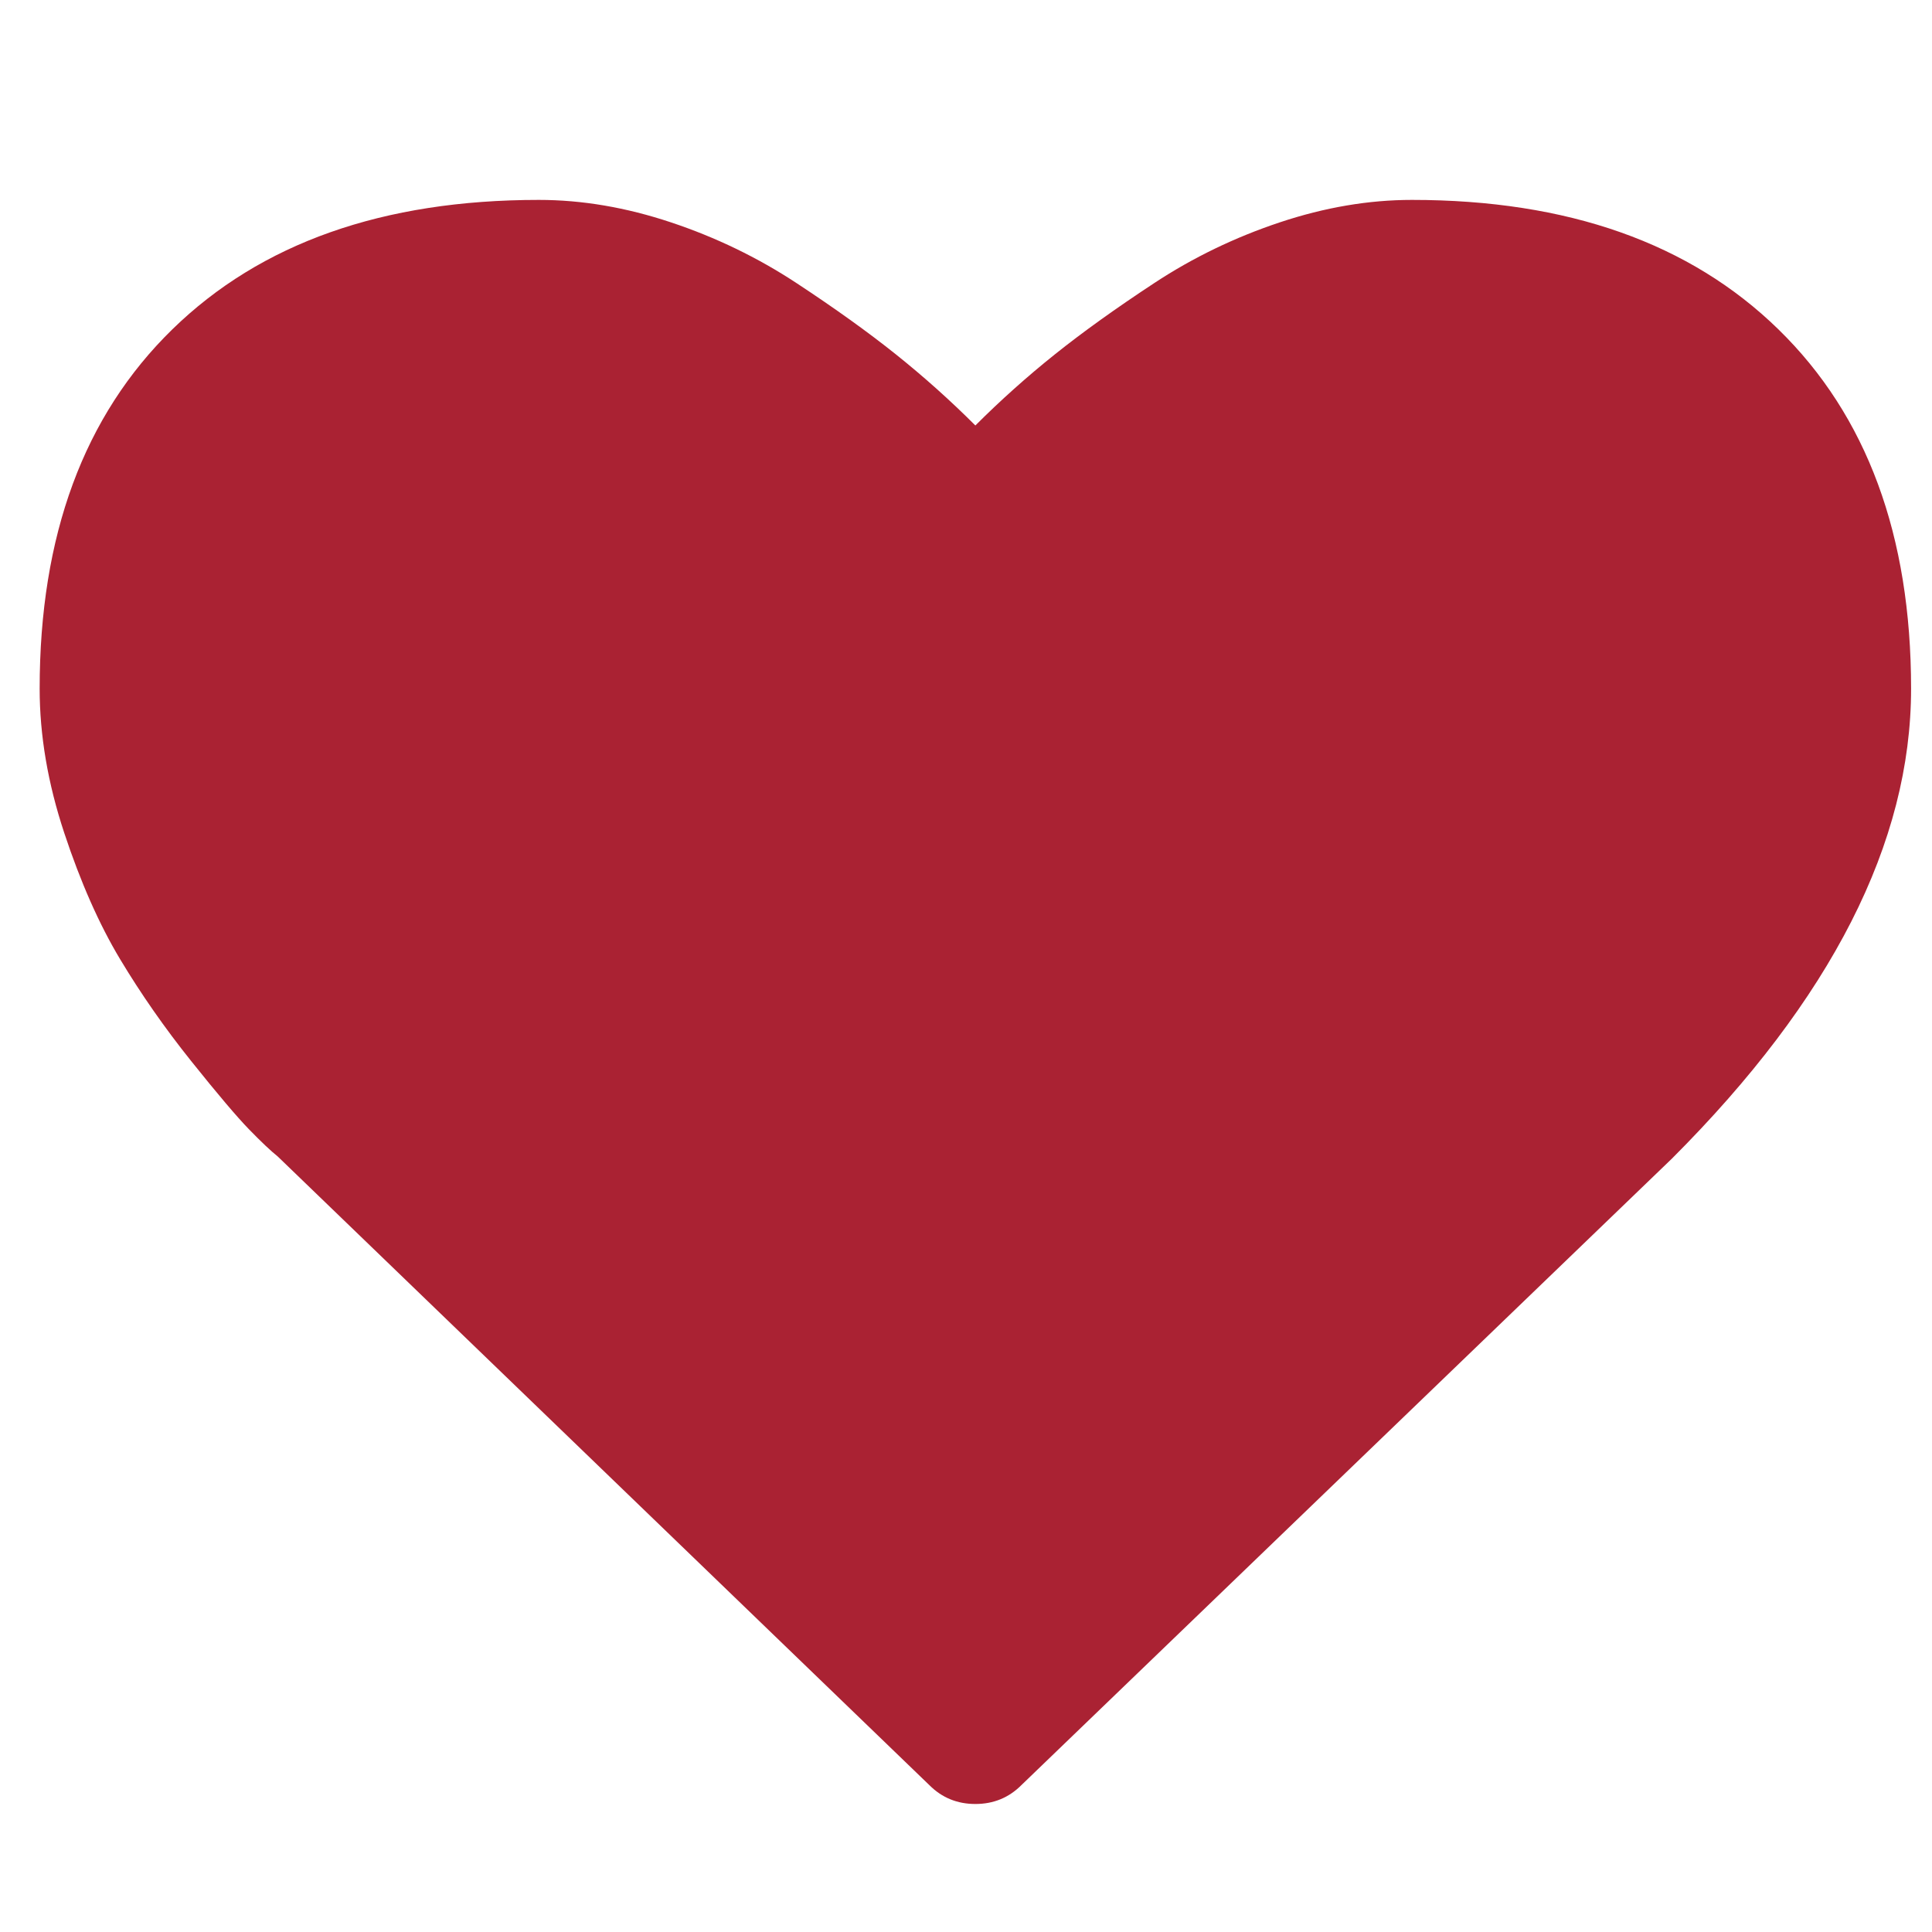
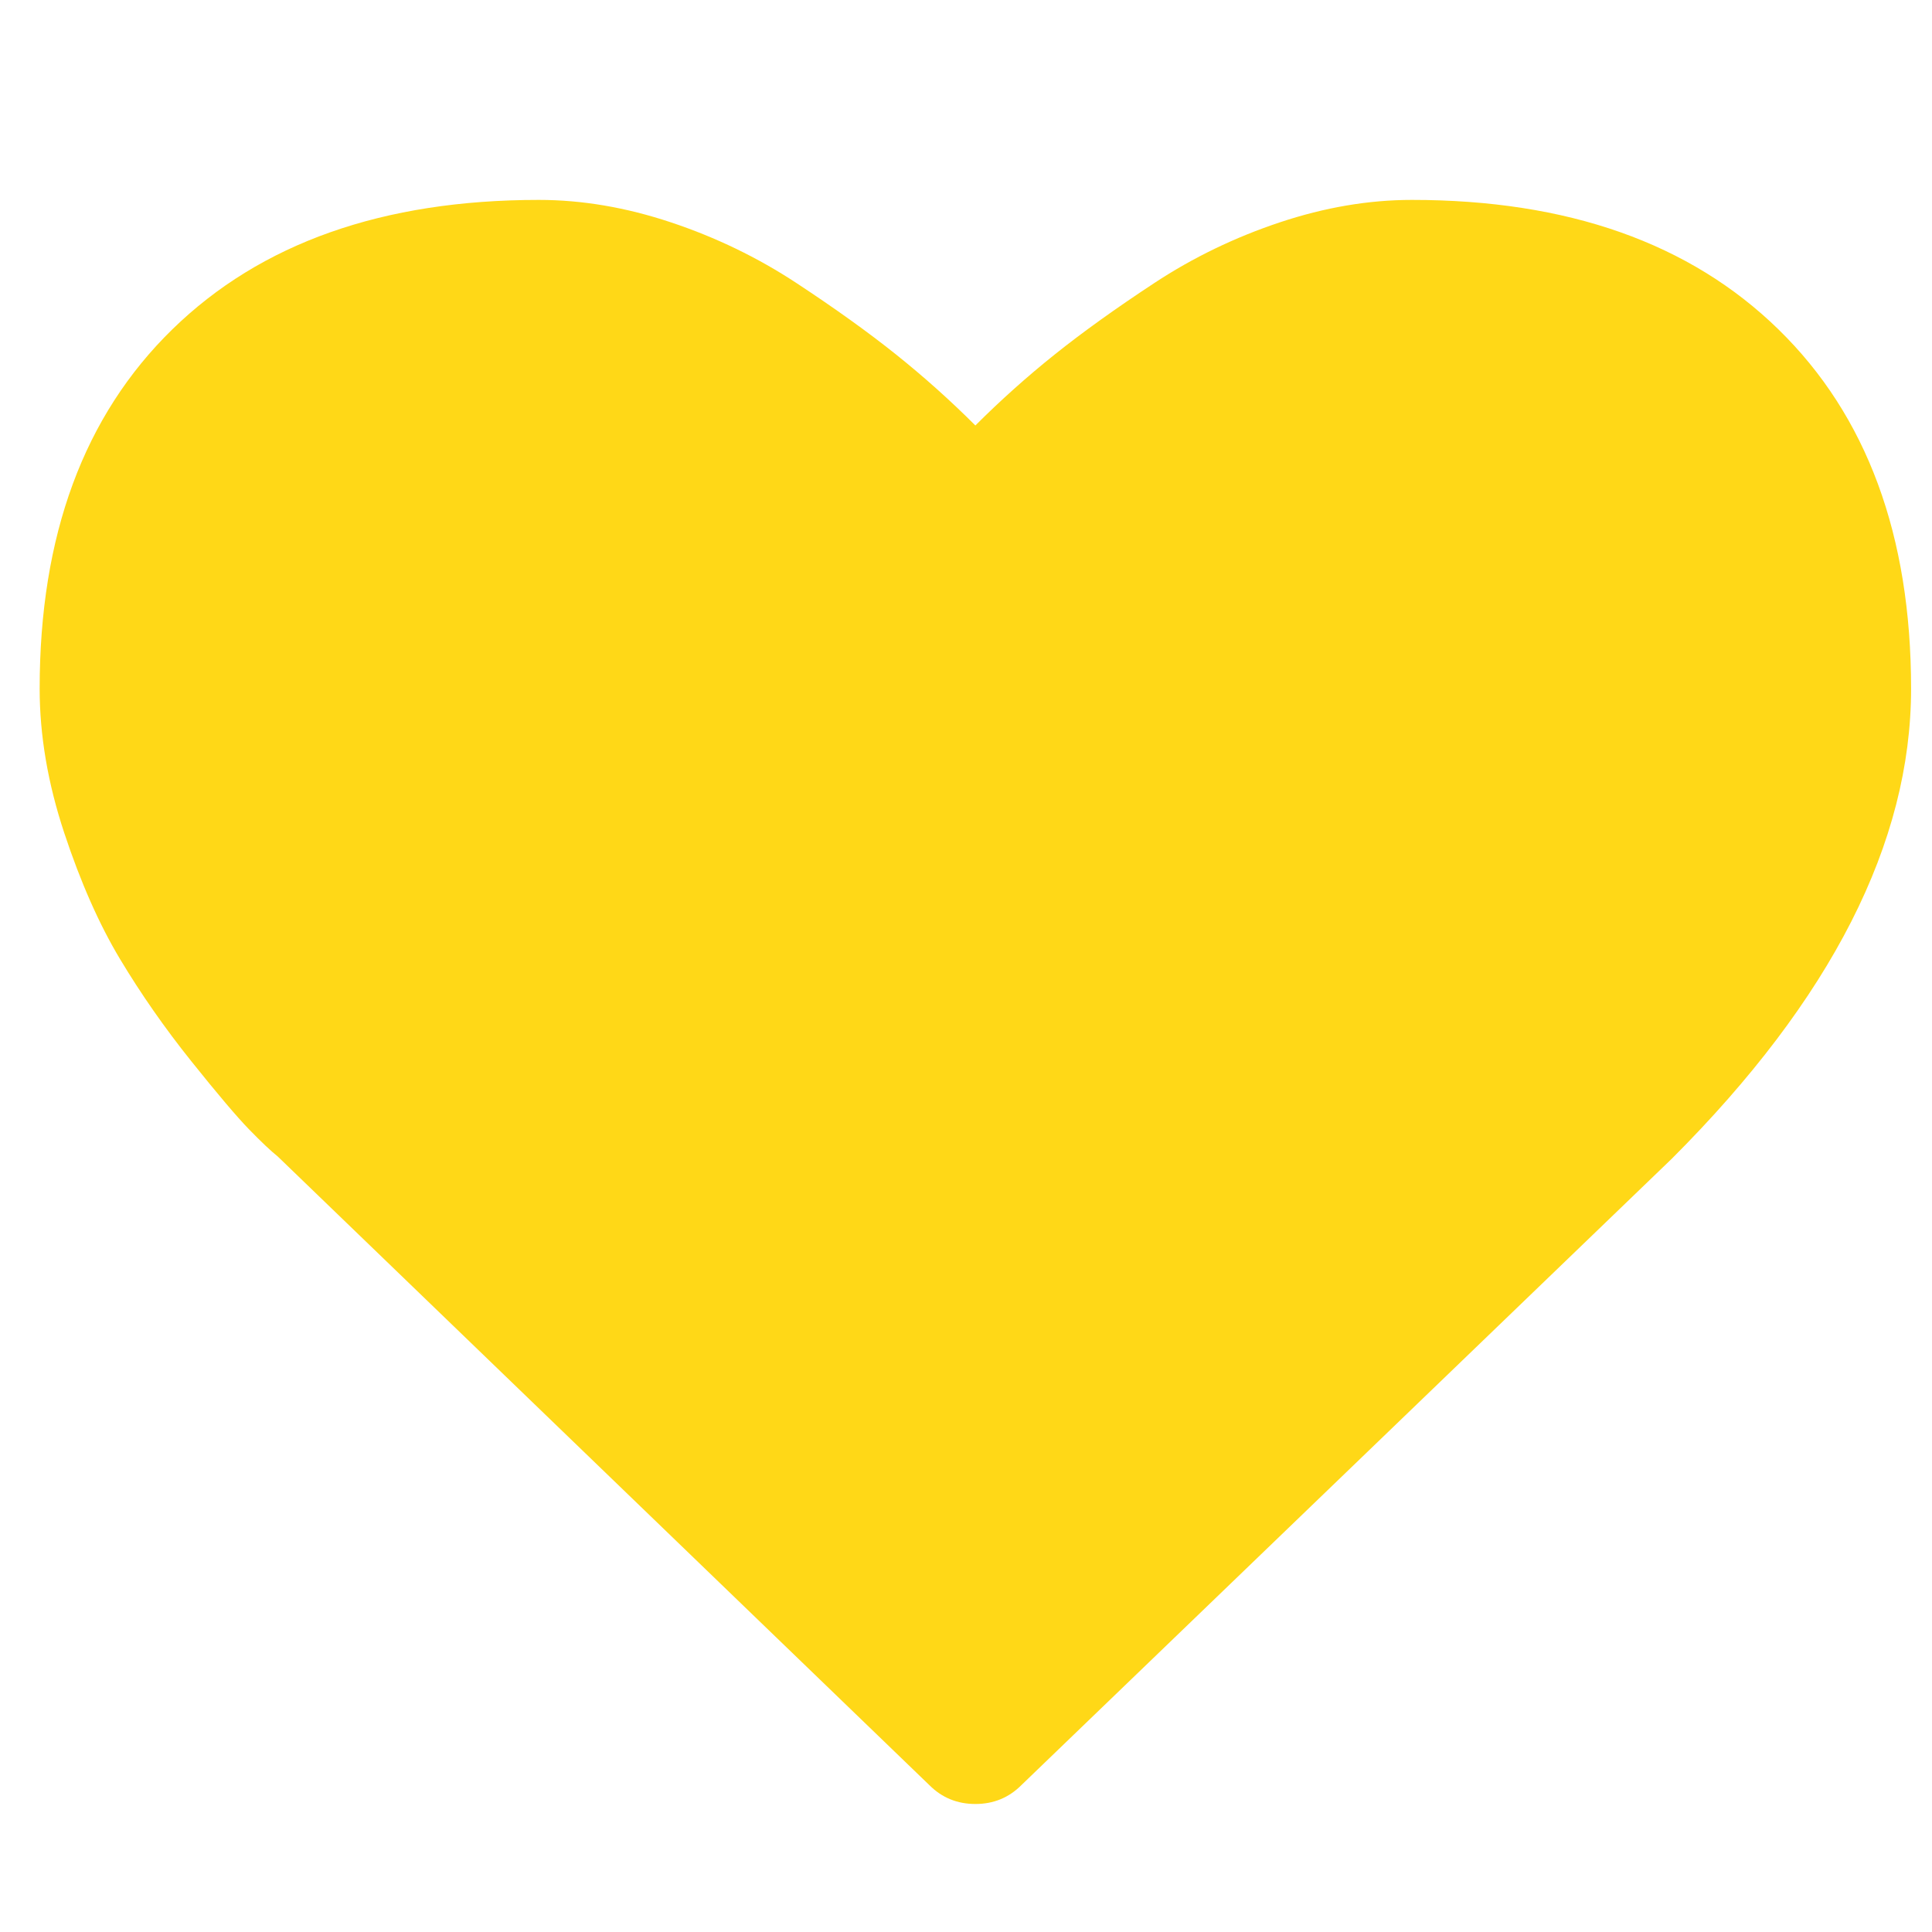
<svg xmlns="http://www.w3.org/2000/svg" viewBox="0 -256 1850 1850">
-   <path fill="#a23" d="M933.97 1471.42q-26 0-44-18l-624-602q-10-8-27.5-26t-55.5-65.5q-38-47.5-68-97.5t-53.5-121q-23.5-71-23.5-138 0-220 127-344t351-124q62 0 126.5 21.5t120 58q55.5 36.5 95.5 68.5t76 68q36-36 76-68t95.5-68.5q55.5-36.5 120-58t126.5-21.5q224 0 351 124t127 344q0 221-229 450l-623 600q-18 18-44 18" />
+   <path fill="#ffd817" d="M933.97 1471.42q-26 0-44-18l-624-602q-10-8-27.5-26t-55.5-65.5q-38-47.5-68-97.5t-53.5-121q-23.5-71-23.5-138 0-220 127-344t351-124q62 0 126.5 21.5t120 58q55.5 36.5 95.5 68.5t76 68q36-36 76-68t95.5-68.5q55.5-36.5 120-58t126.5-21.5q224 0 351 124t127 344q0 221-229 450l-623 600q-18 18-44 18" />
</svg>
